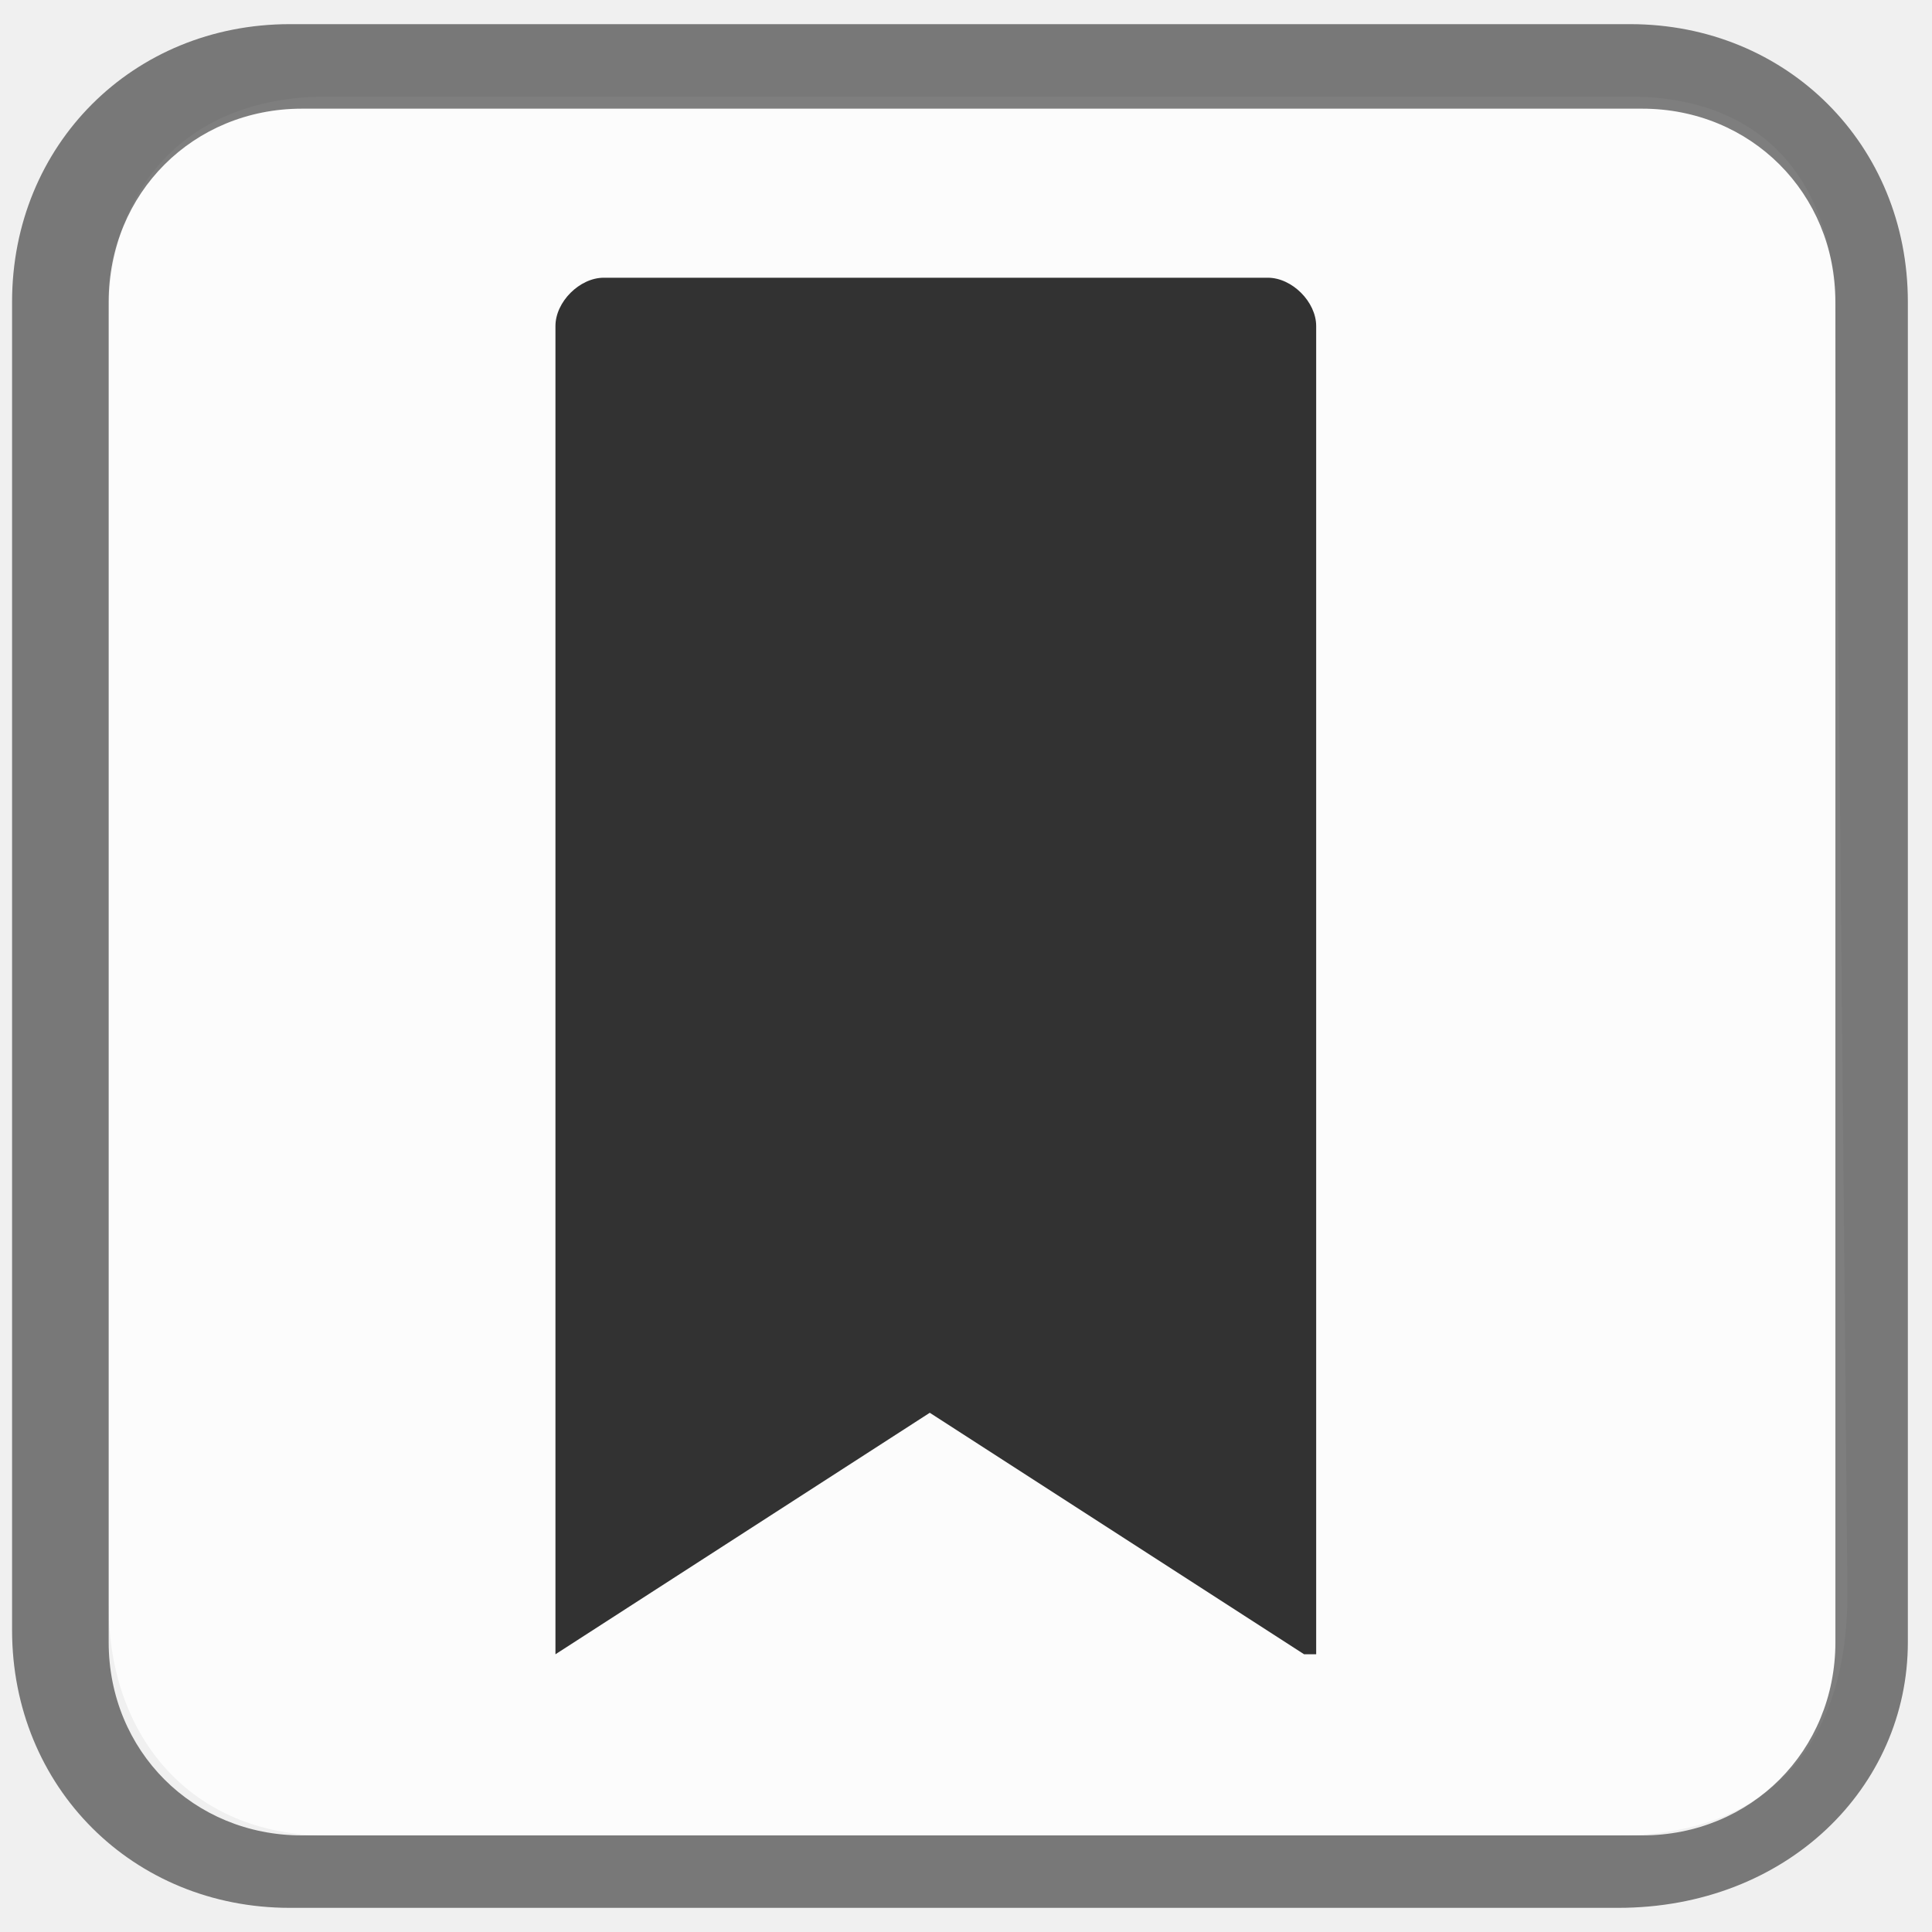
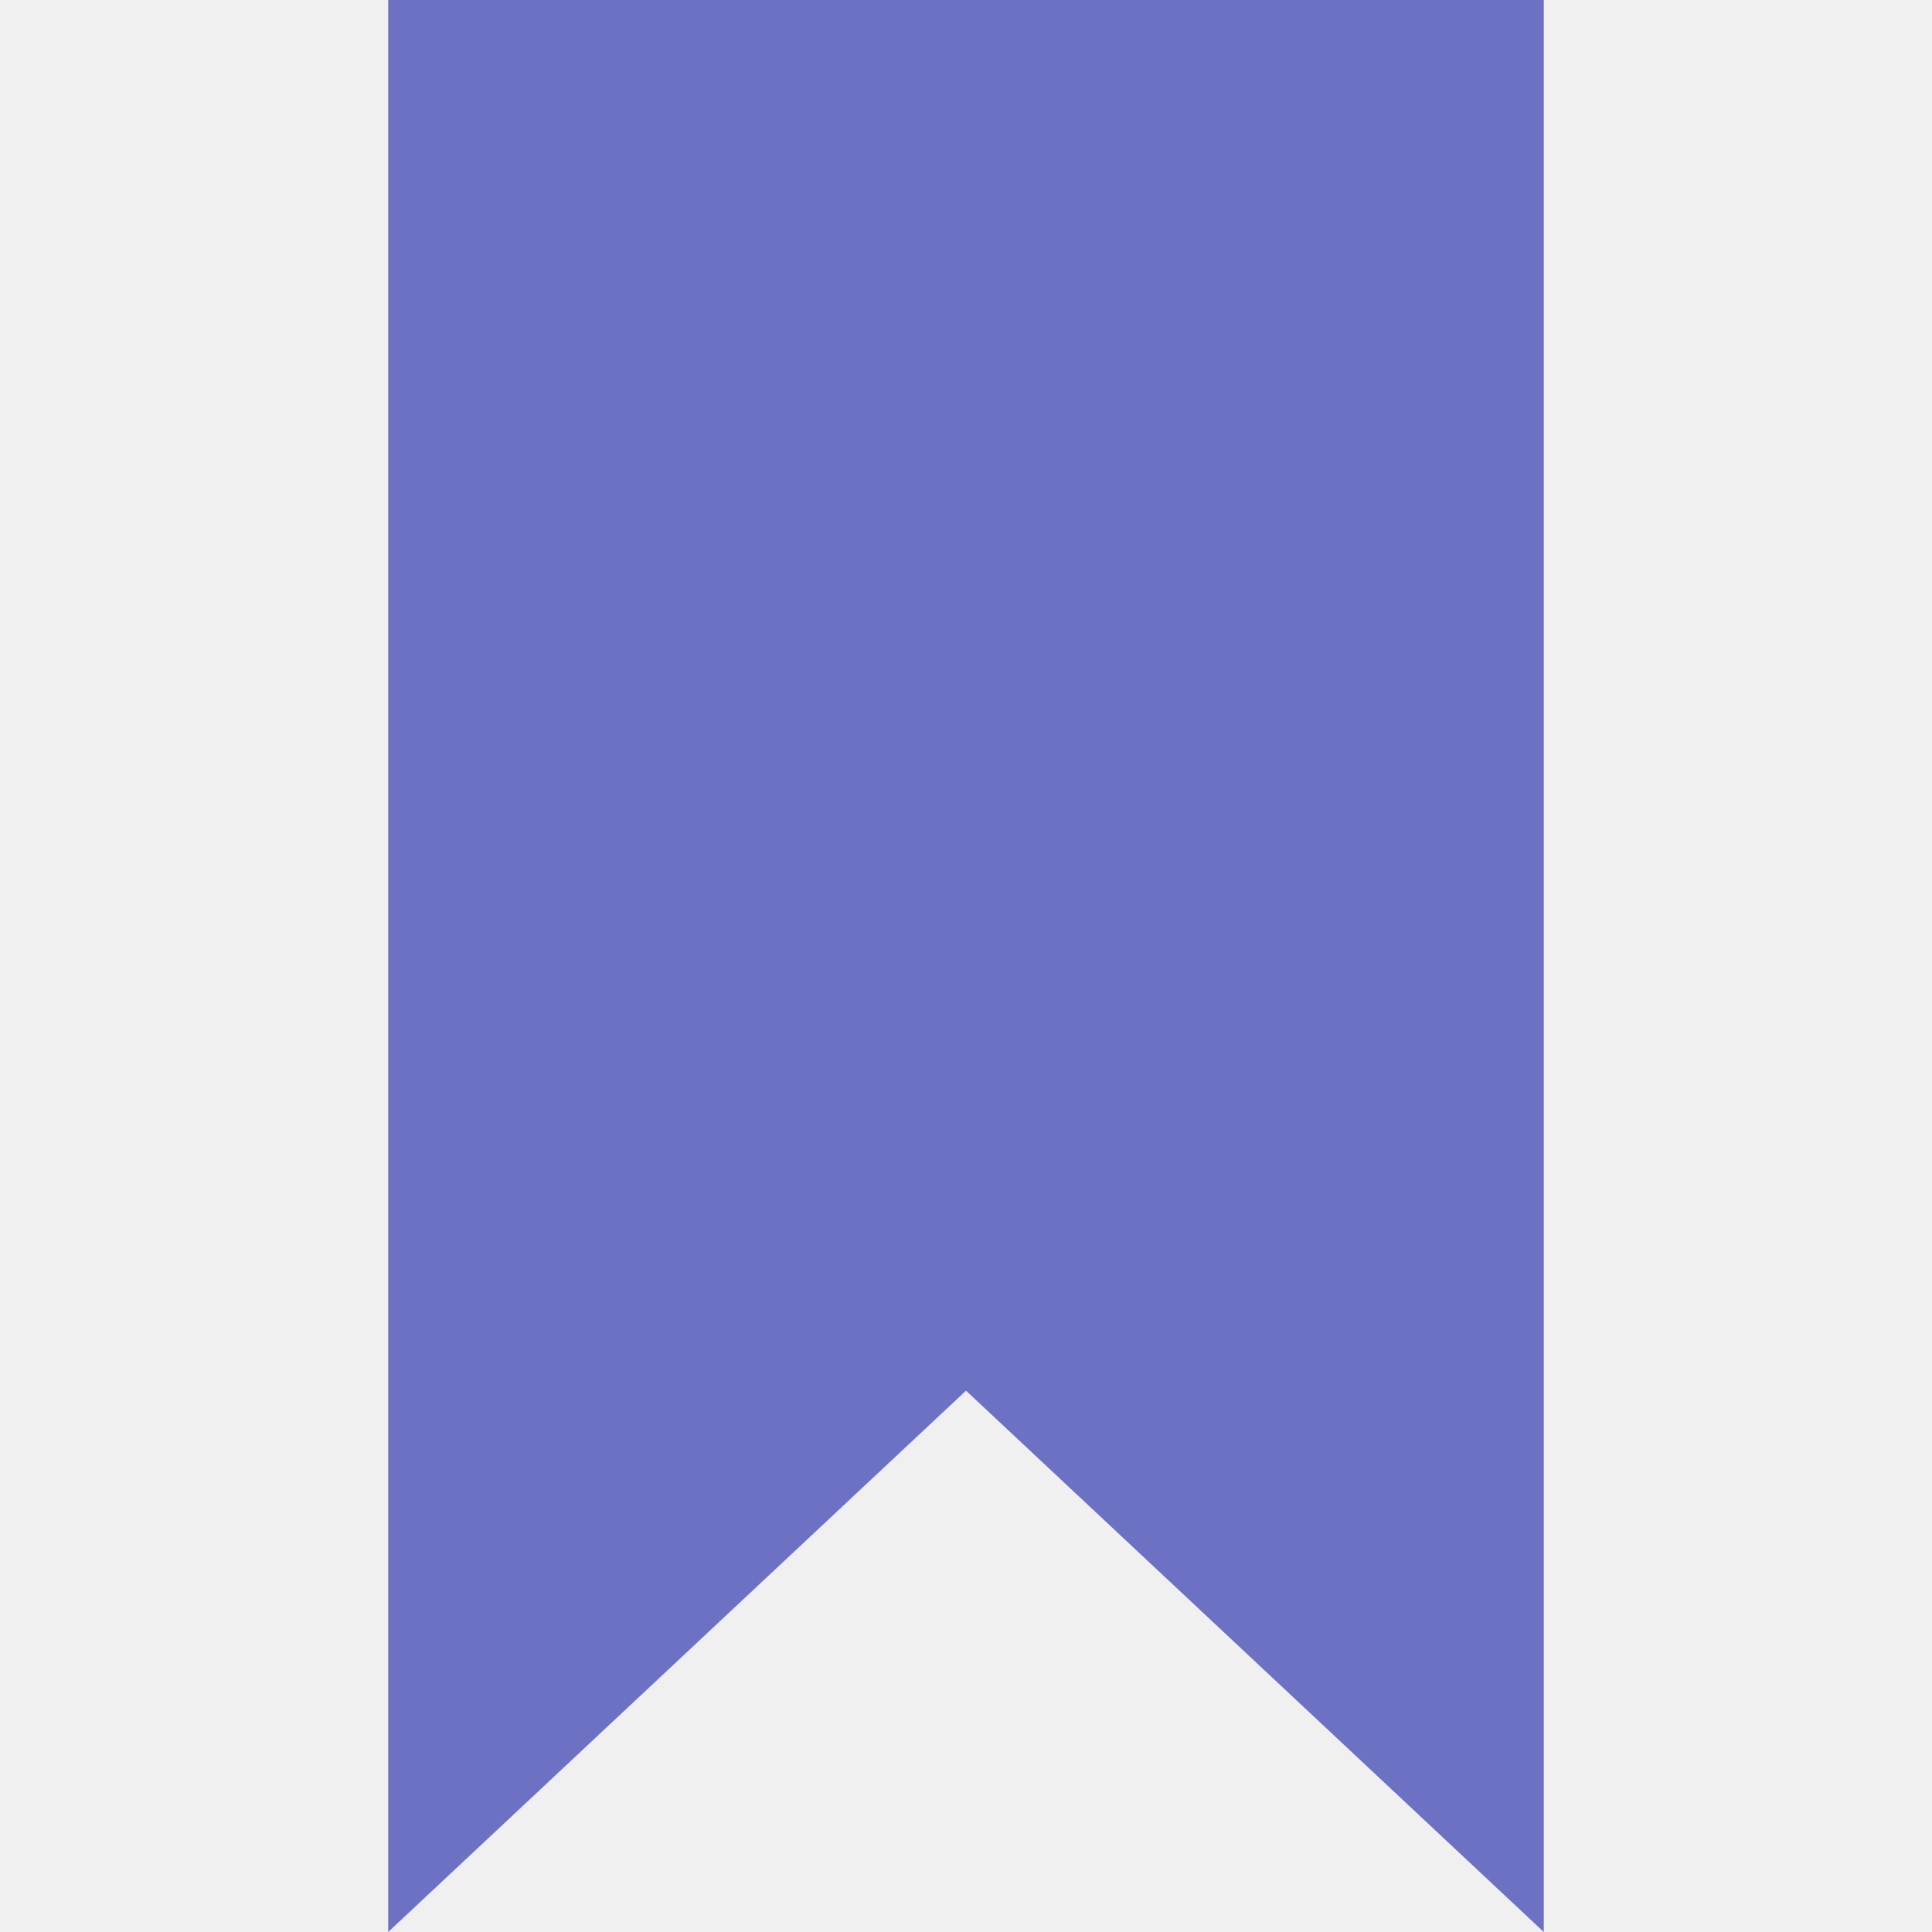
- <svg xmlns="http://www.w3.org/2000/svg" version="1.1" id="Layer_1" x="0px" y="0px" viewBox="0 0 16 16" enable-background="new 0 0 16 16" xml:space="preserve">
-   <path opacity="0.8" fill="#FFFFFF" enable-background="new    " d="M13.4,15.2H2.7c-1.1,0-1.8-0.8-1.8-1.9V2.6  c0-1.1,0.7-1.8,1.8-1.8h10.8c1.1,0,1.7,0.7,1.7,1.8l0.1,10.6C15.3,14.5,14.6,15.2,13.4,15.2z" />
-   <g opacity="0.5" enable-background="new    ">
-     <path d="M13.4,15.8h-11c-1.3,0-2.3-1-2.3-2.3v-11c0-1.3,1-2.3,2.3-2.3h11.1c1.3,0,2.3,1,2.3,2.3v11.1   C15.8,14.8,14.8,15.8,13.4,15.8z M2.5,0.9c-0.9,0-1.6,0.7-1.6,1.6v11.1c0,0.9,0.7,1.6,1.6,1.6h11.1c0.9,0,1.6-0.7,1.6-1.6V2.5   c0-0.9-0.7-1.6-1.6-1.6H2.5z" />
-   </g>
-   <path opacity="0.8" d="M10.8,13.7l-3.1-2l-3.1,2v-11c0-0.2,0.2-0.4,0.4-0.4h5.5c0.2,0,0.4,0.2,0.4,0.4V13.7z" />
+ <svg xmlns="http://www.w3.org/2000/svg" version="1.1" id="Capa_1" x="0px" y="0px" viewBox="0 0 298.824 298.824" style="enable-background:new 0 0 298.824 298.824;" xml:space="preserve" width="512px" height="512px">
+   <polygon points="60.044,0 60.044,298.823 149.413,215.094 238.78,298.824 238.78,0 " fill="#6C71C4" />
+   <g>
+ </g>
+   <g>
+ </g>
+   <g>
+ </g>
+   <g>
+ </g>
+   <g>
+ </g>
+   <g>
+ </g>
+   <g>
+ </g>
+   <g>
+ </g>
+   <g>
+ </g>
+   <g>
+ </g>
+   <g>
+ </g>
+   <g>
+ </g>
+   <g>
+ </g>
+   <g>
+ </g>
+   <g>
+ </g>
</svg>
